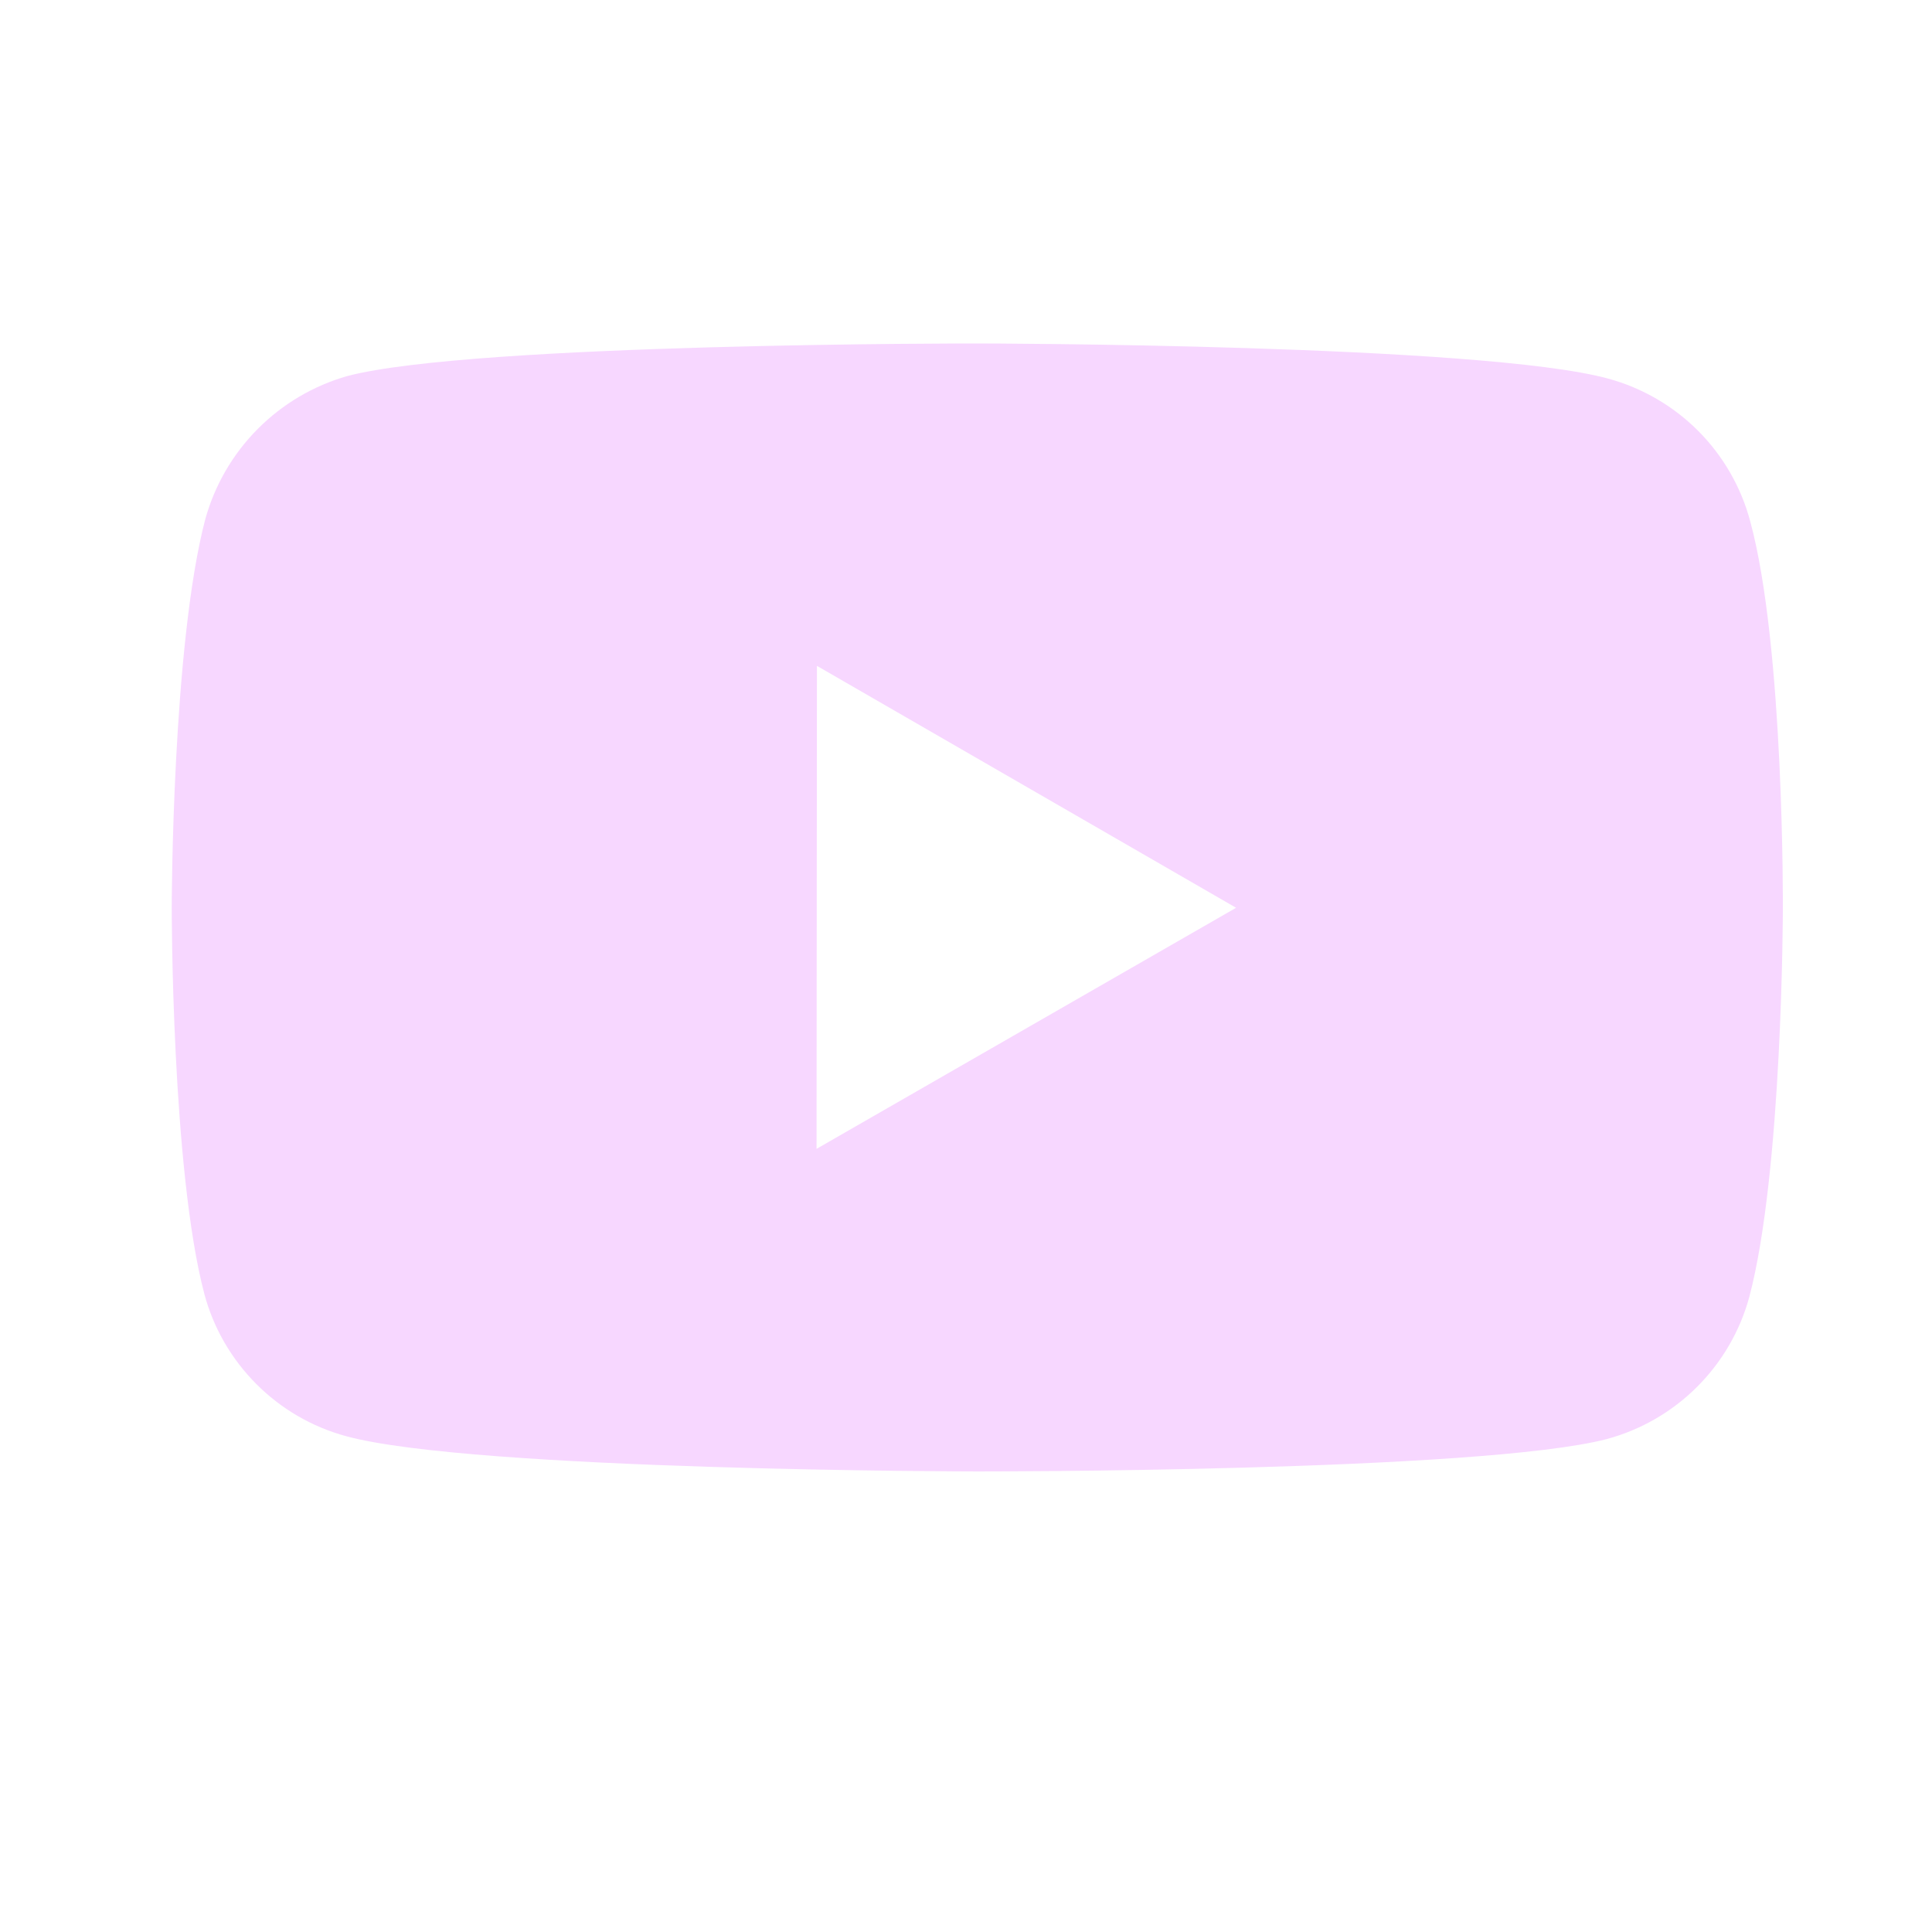
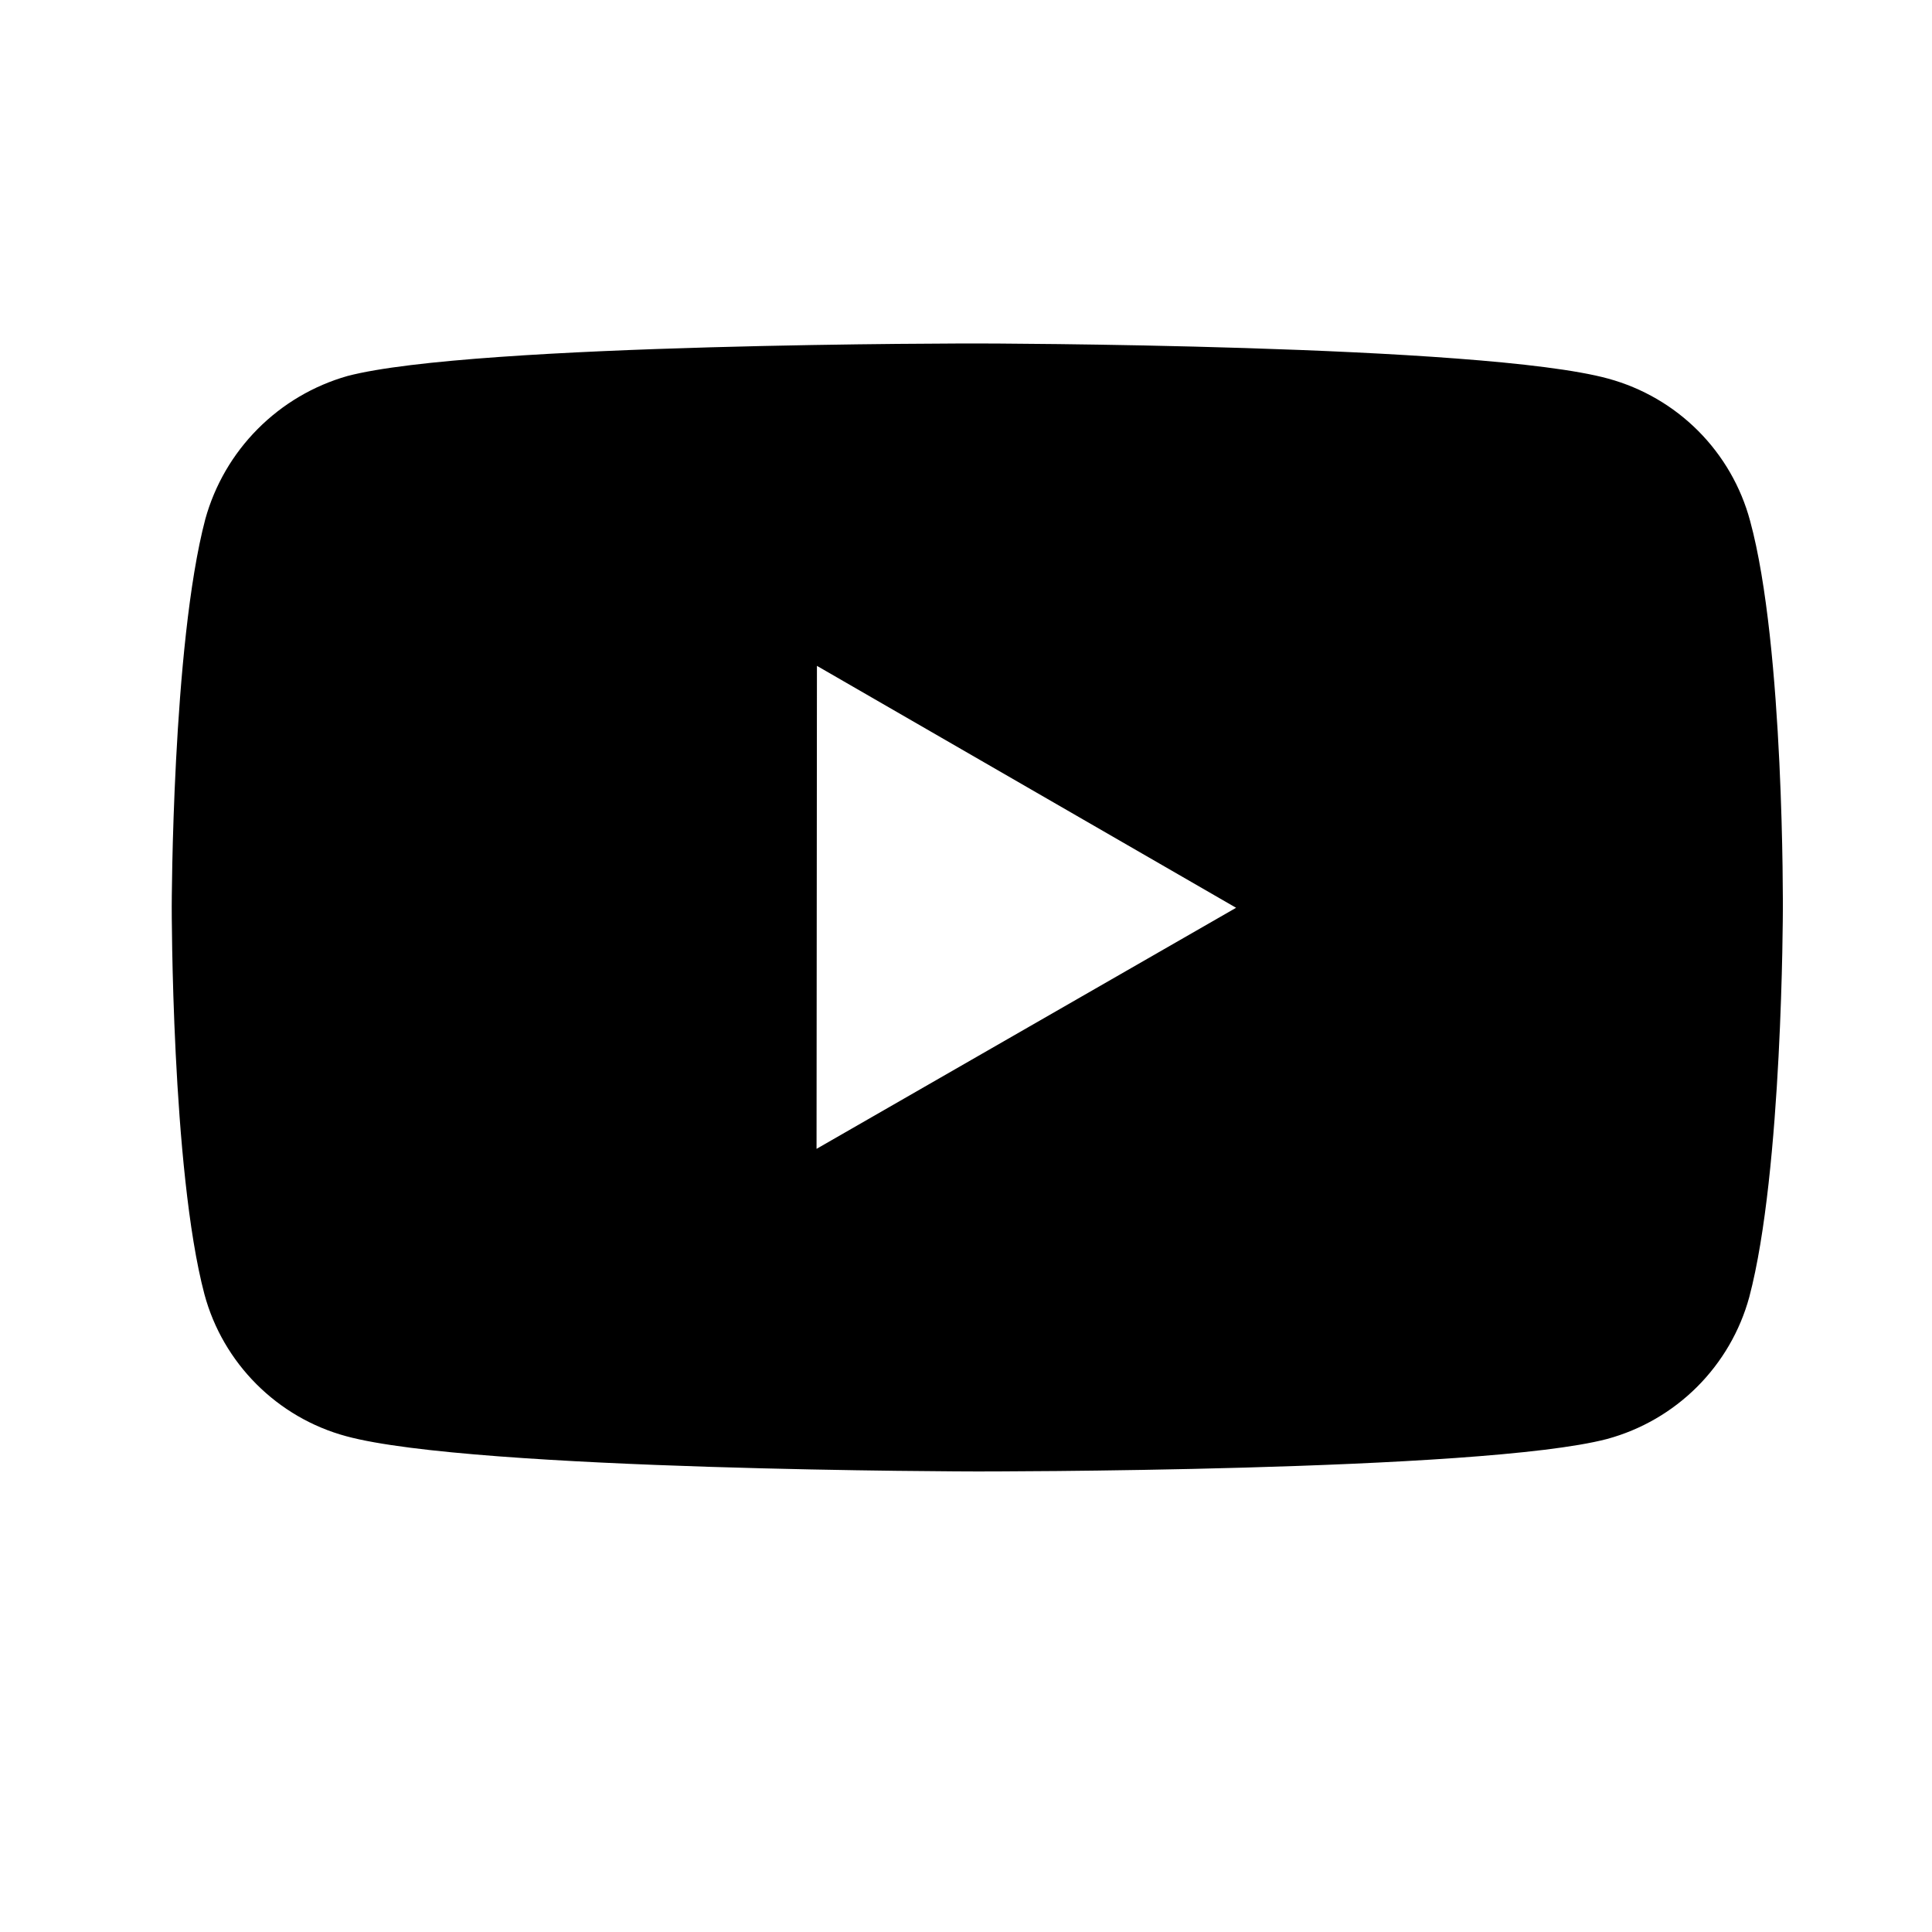
<svg xmlns="http://www.w3.org/2000/svg" width="45" height="45" viewBox="0 0 45 45" fill="none">
-   <path d="M40.763 12.131C40.55 11.338 40.132 10.616 39.553 10.035C38.973 9.454 38.251 9.035 37.459 8.819C34.523 8.013 22.776 8 22.776 8C22.776 8 11.031 7.987 8.093 8.758C7.302 8.983 6.582 9.408 6.002 9.992C5.422 10.575 5.002 11.298 4.782 12.091C4.008 15.027 4 21.117 4 21.117C4 21.117 3.993 27.238 4.761 30.144C5.192 31.751 6.458 33.02 8.067 33.453C11.033 34.259 22.748 34.273 22.748 34.273C22.748 34.273 34.495 34.286 37.431 33.517C38.223 33.302 38.946 32.884 39.527 32.304C40.108 31.724 40.528 31.003 40.744 30.211C41.521 27.277 41.526 21.189 41.526 21.189C41.526 21.189 41.564 15.067 40.763 12.131ZM19.019 26.759L19.028 15.509L28.791 21.144L19.019 26.759Z" fill="#F7D7FF" />
+   <path d="M40.763 12.131C40.55 11.338 40.132 10.616 39.553 10.035C38.973 9.454 38.251 9.035 37.459 8.819C34.523 8.013 22.776 8 22.776 8C22.776 8 11.031 7.987 8.093 8.758C7.302 8.983 6.582 9.408 6.002 9.992C5.422 10.575 5.002 11.298 4.782 12.091C4.008 15.027 4 21.117 4 21.117C4 21.117 3.993 27.238 4.761 30.144C5.192 31.751 6.458 33.02 8.067 33.453C11.033 34.259 22.748 34.273 22.748 34.273C22.748 34.273 34.495 34.286 37.431 33.517C38.223 33.302 38.946 32.884 39.527 32.304C40.108 31.724 40.528 31.003 40.744 30.211C41.521 27.277 41.526 21.189 41.526 21.189C41.526 21.189 41.564 15.067 40.763 12.131ZM19.019 26.759L19.028 15.509L28.791 21.144L19.019 26.759Z" fill="#000" />
</svg>
